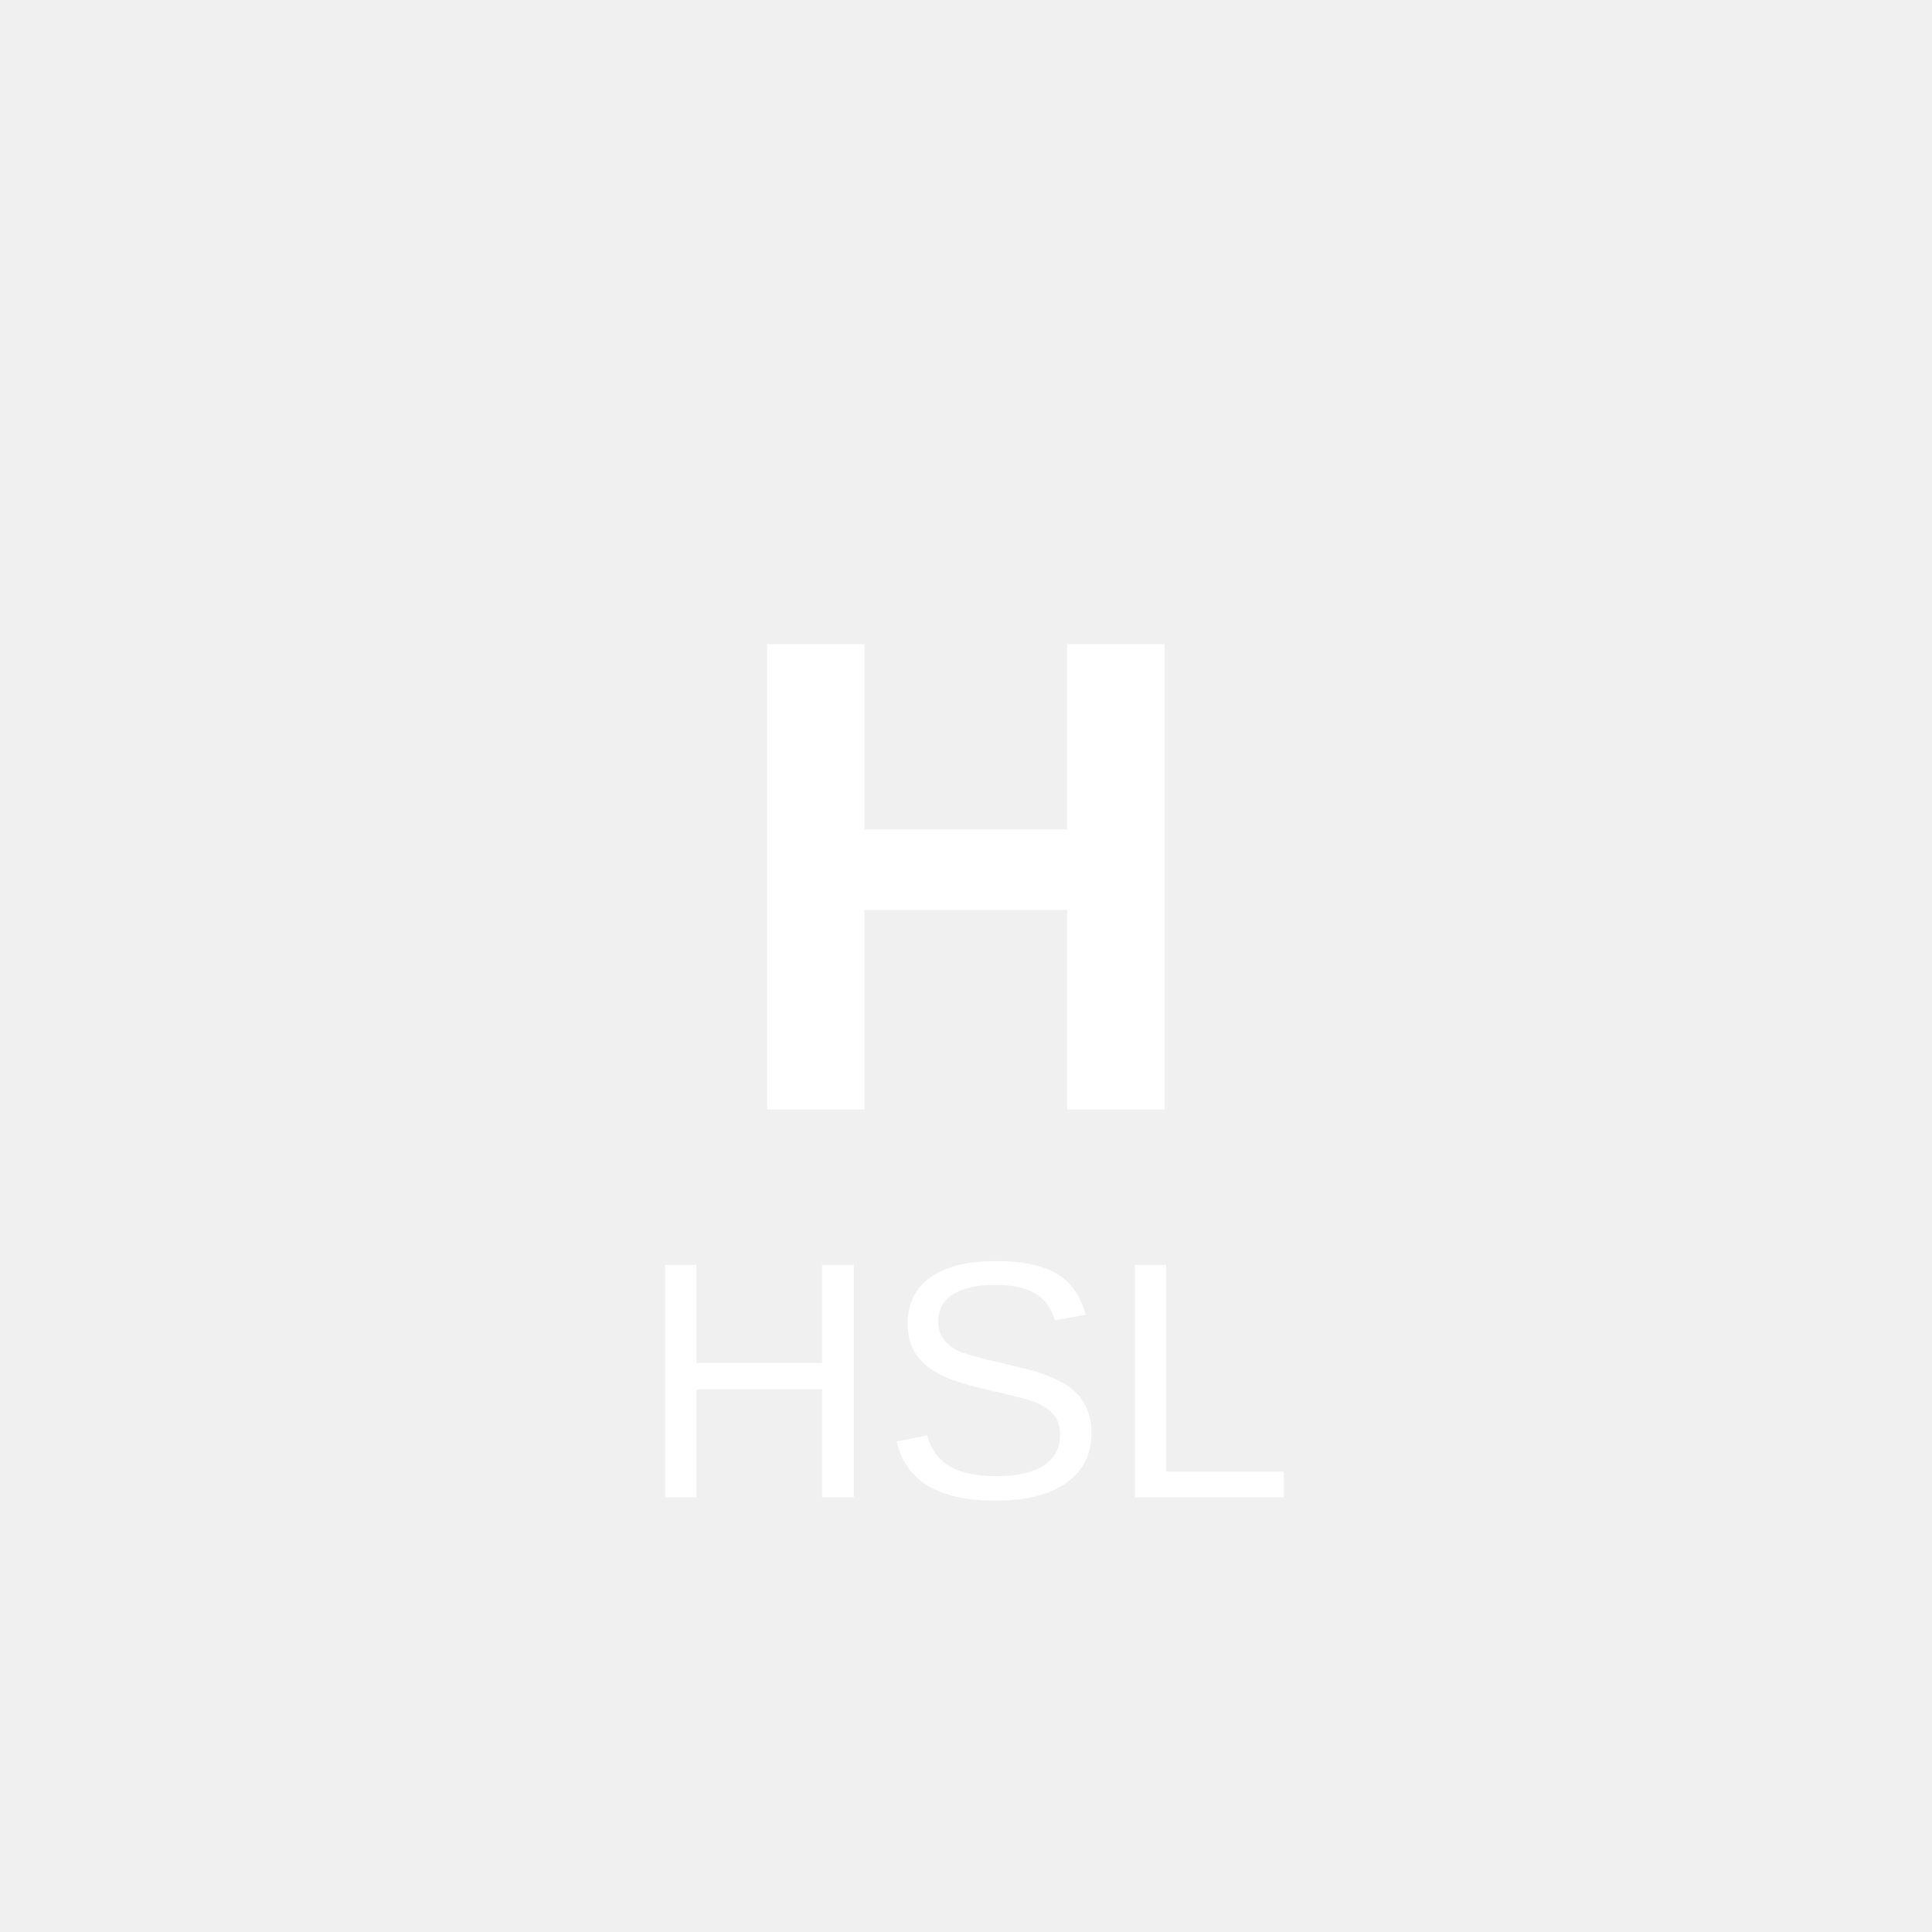
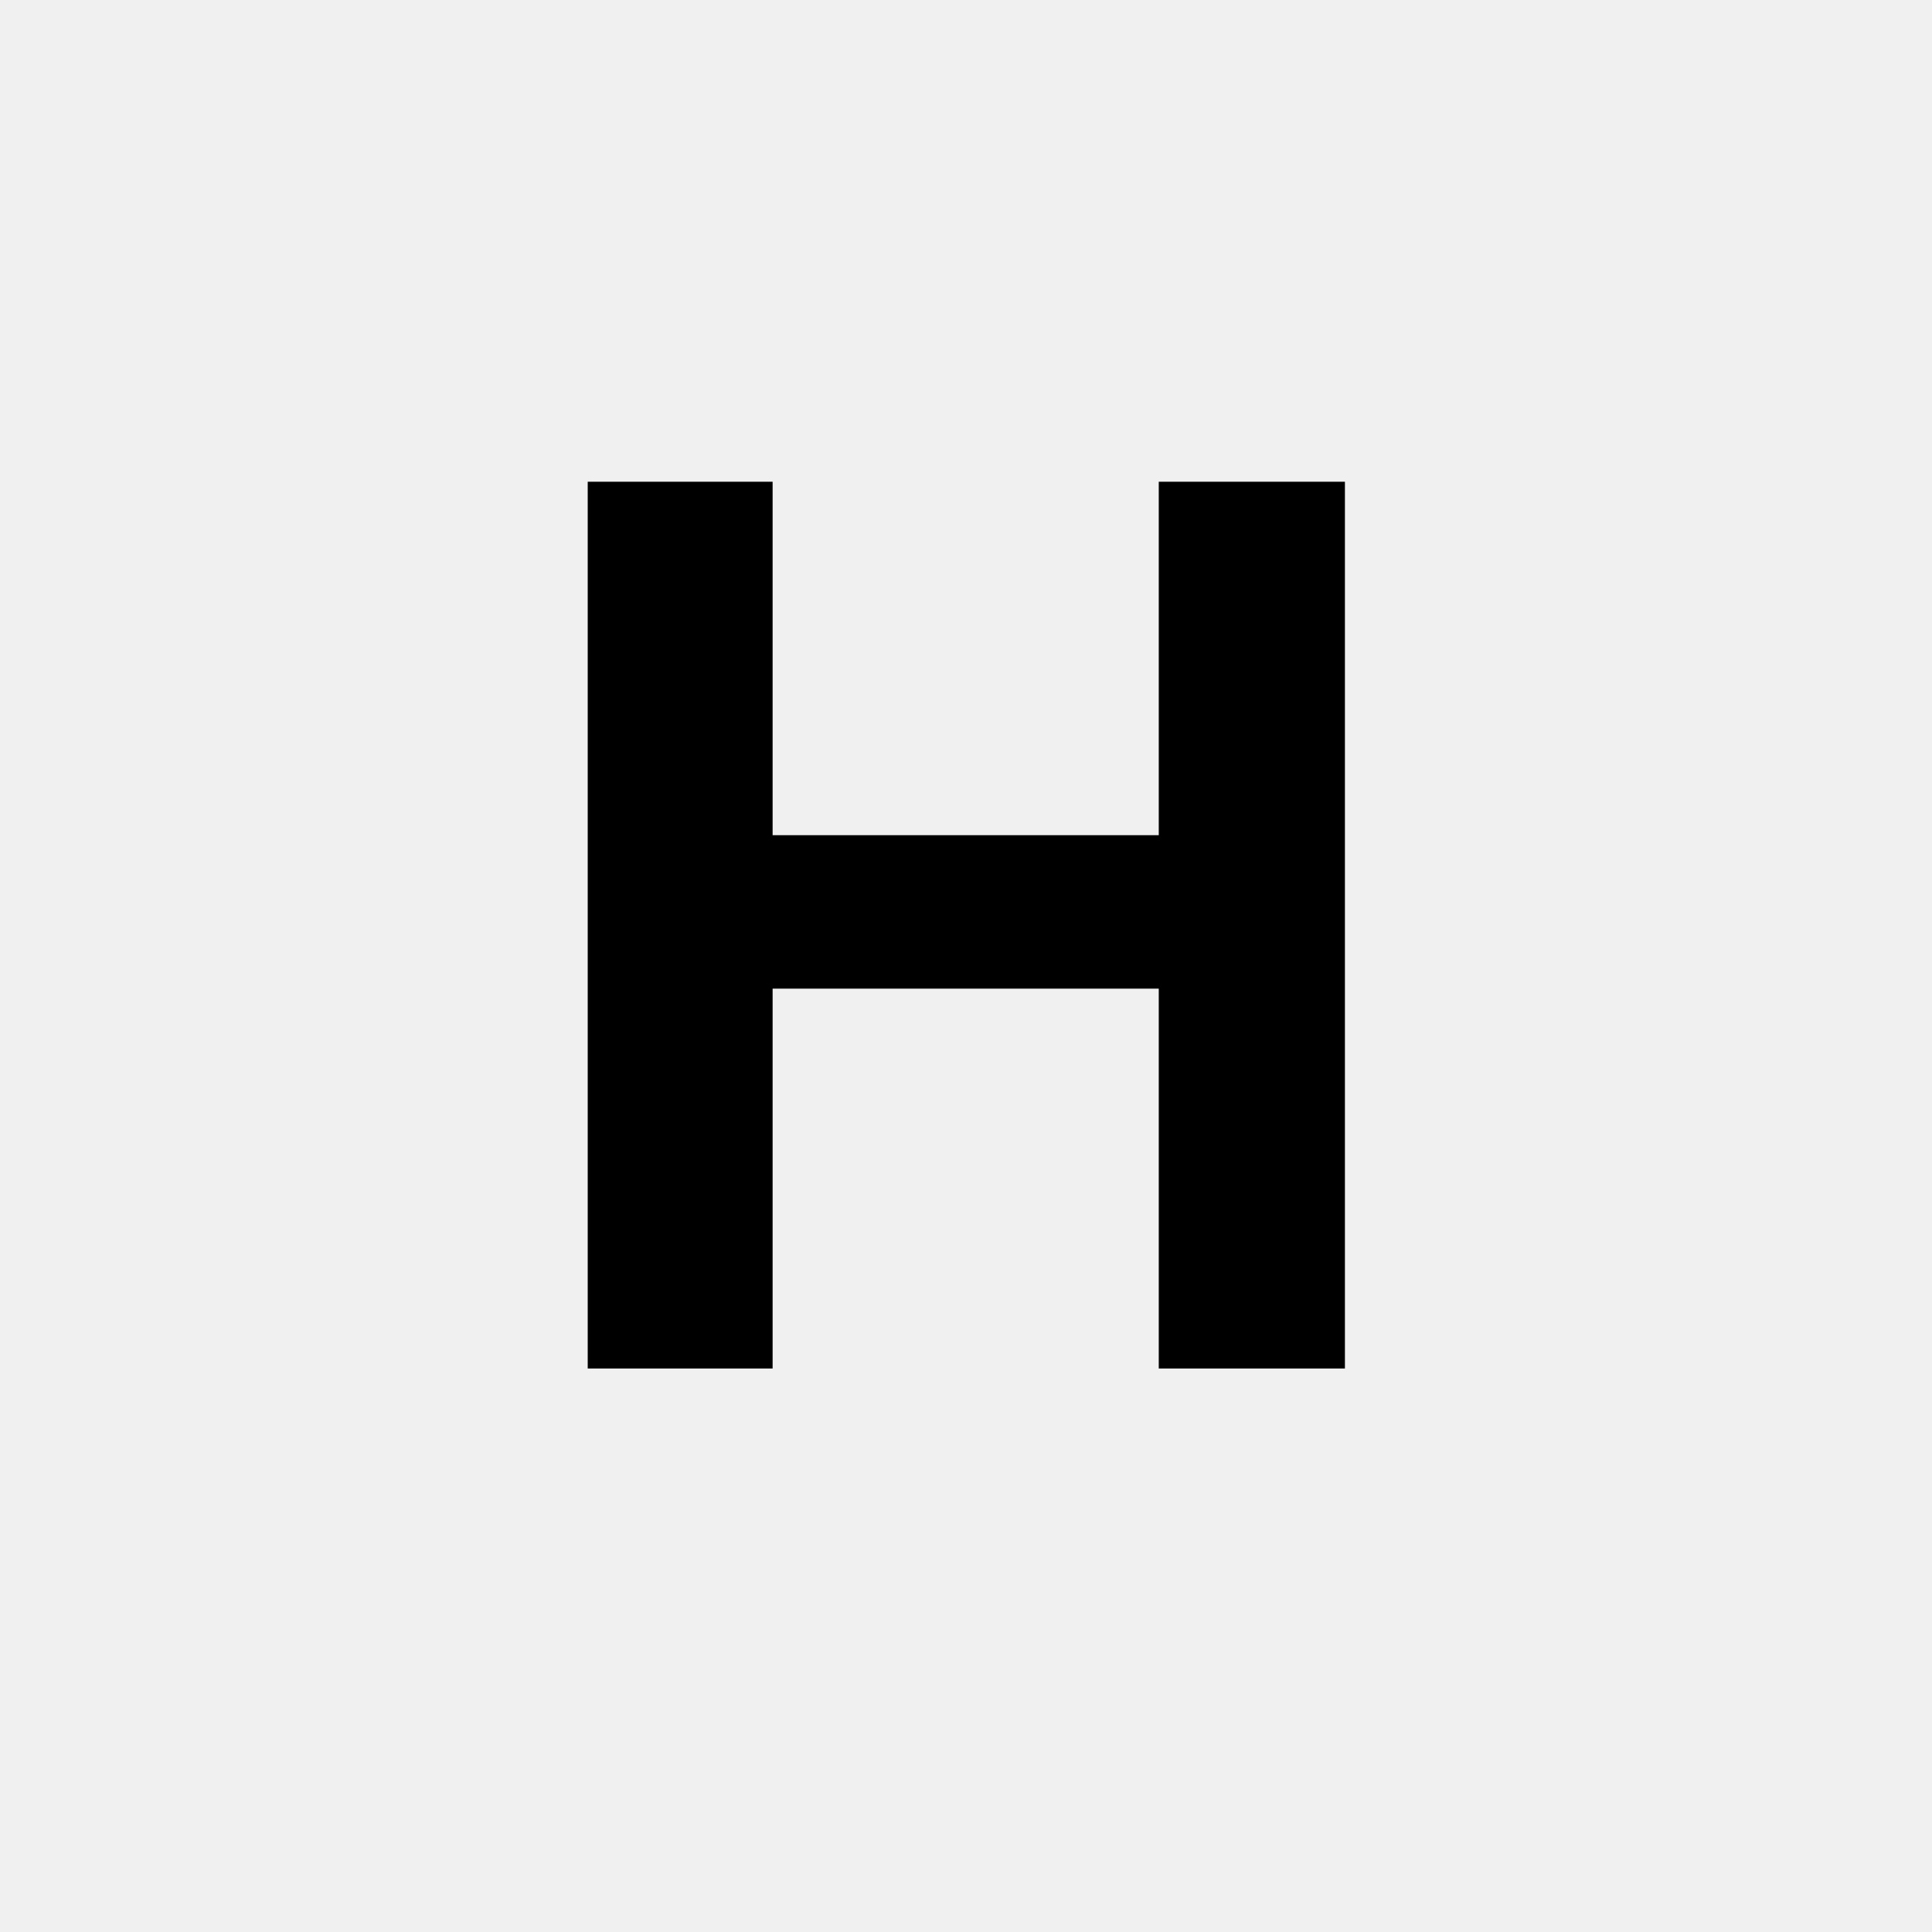
- <svg xmlns="http://www.w3.org/2000/svg" viewBox="0 0 80 80">
-   <text x="40" y="38" font-family="Arial" font-size="28" font-weight="bold" fill="white" text-anchor="middle" dominant-baseline="middle">H</text>
-   <text x="40" y="62" font-family="Arial" font-size="14" fill="white" text-anchor="middle">HSL</text>
+ <svg xmlns="http://www.w3.org/2000/svg" width="24" height="24" viewBox="0 0 24 24" fill="none">
+   <text x="12" y="17" font-family="Arial" font-size="16" font-weight="bold" fill="black" text-anchor="middle">H</text>
</svg>
